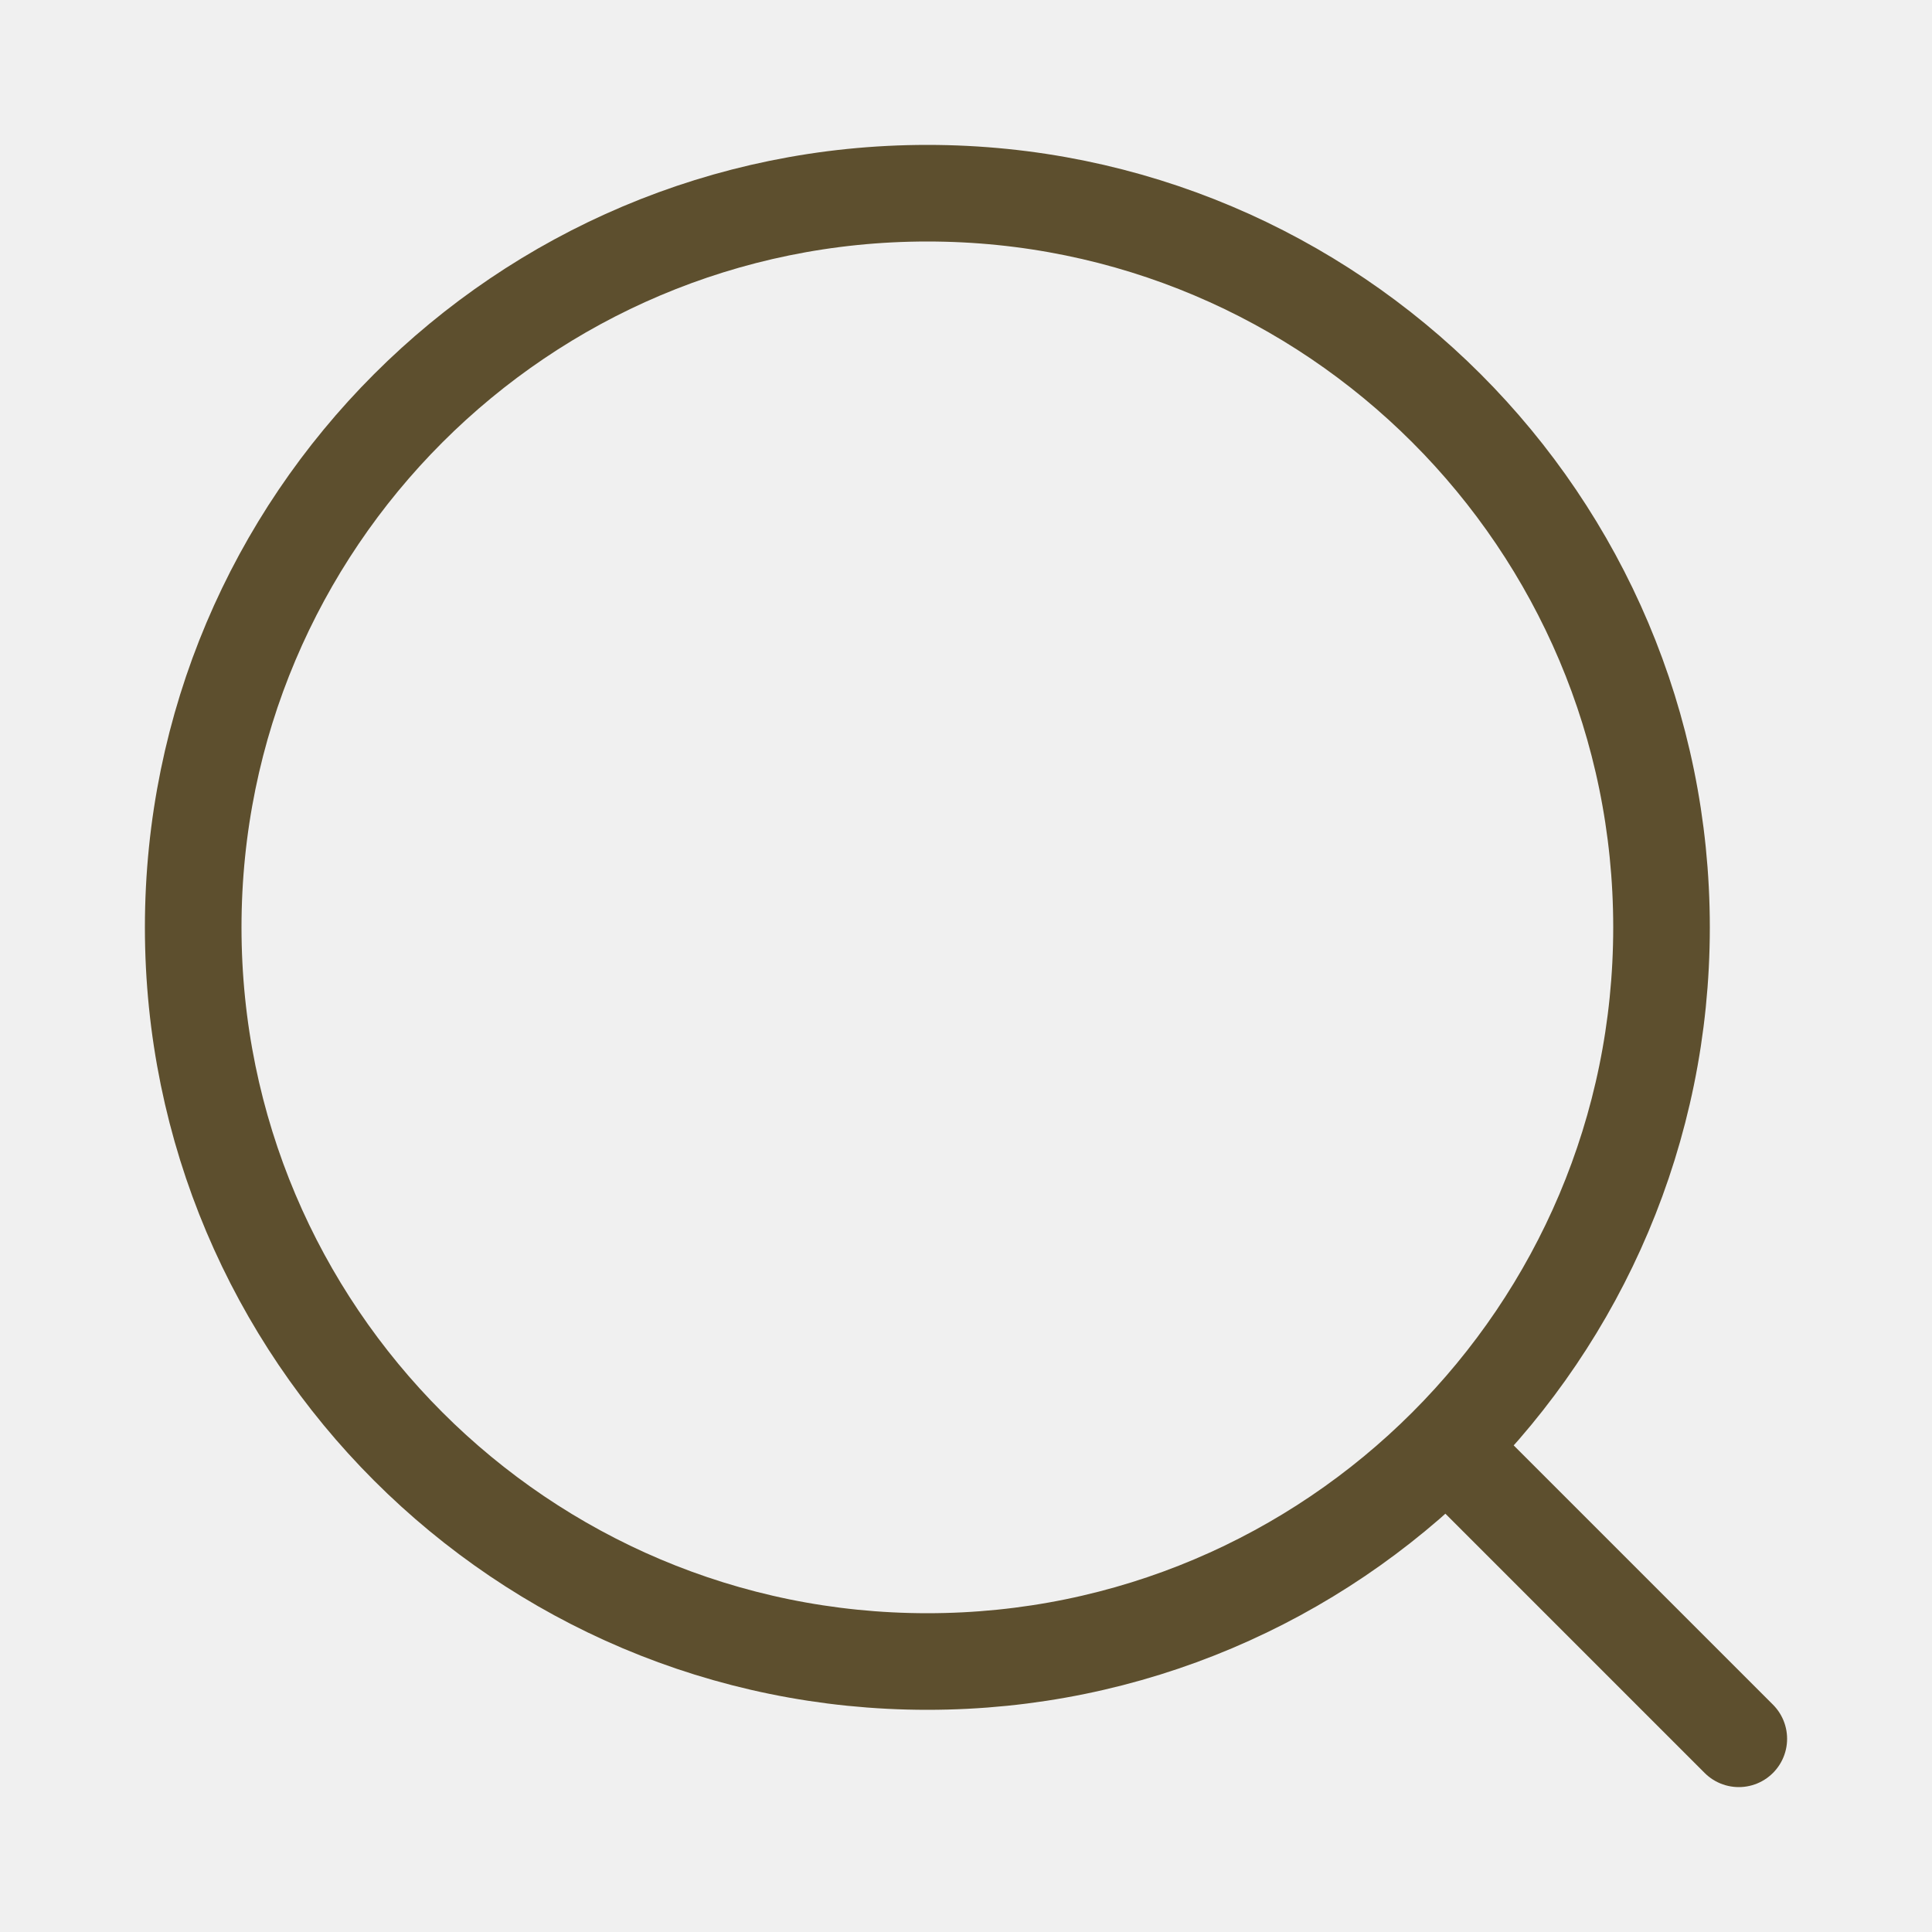
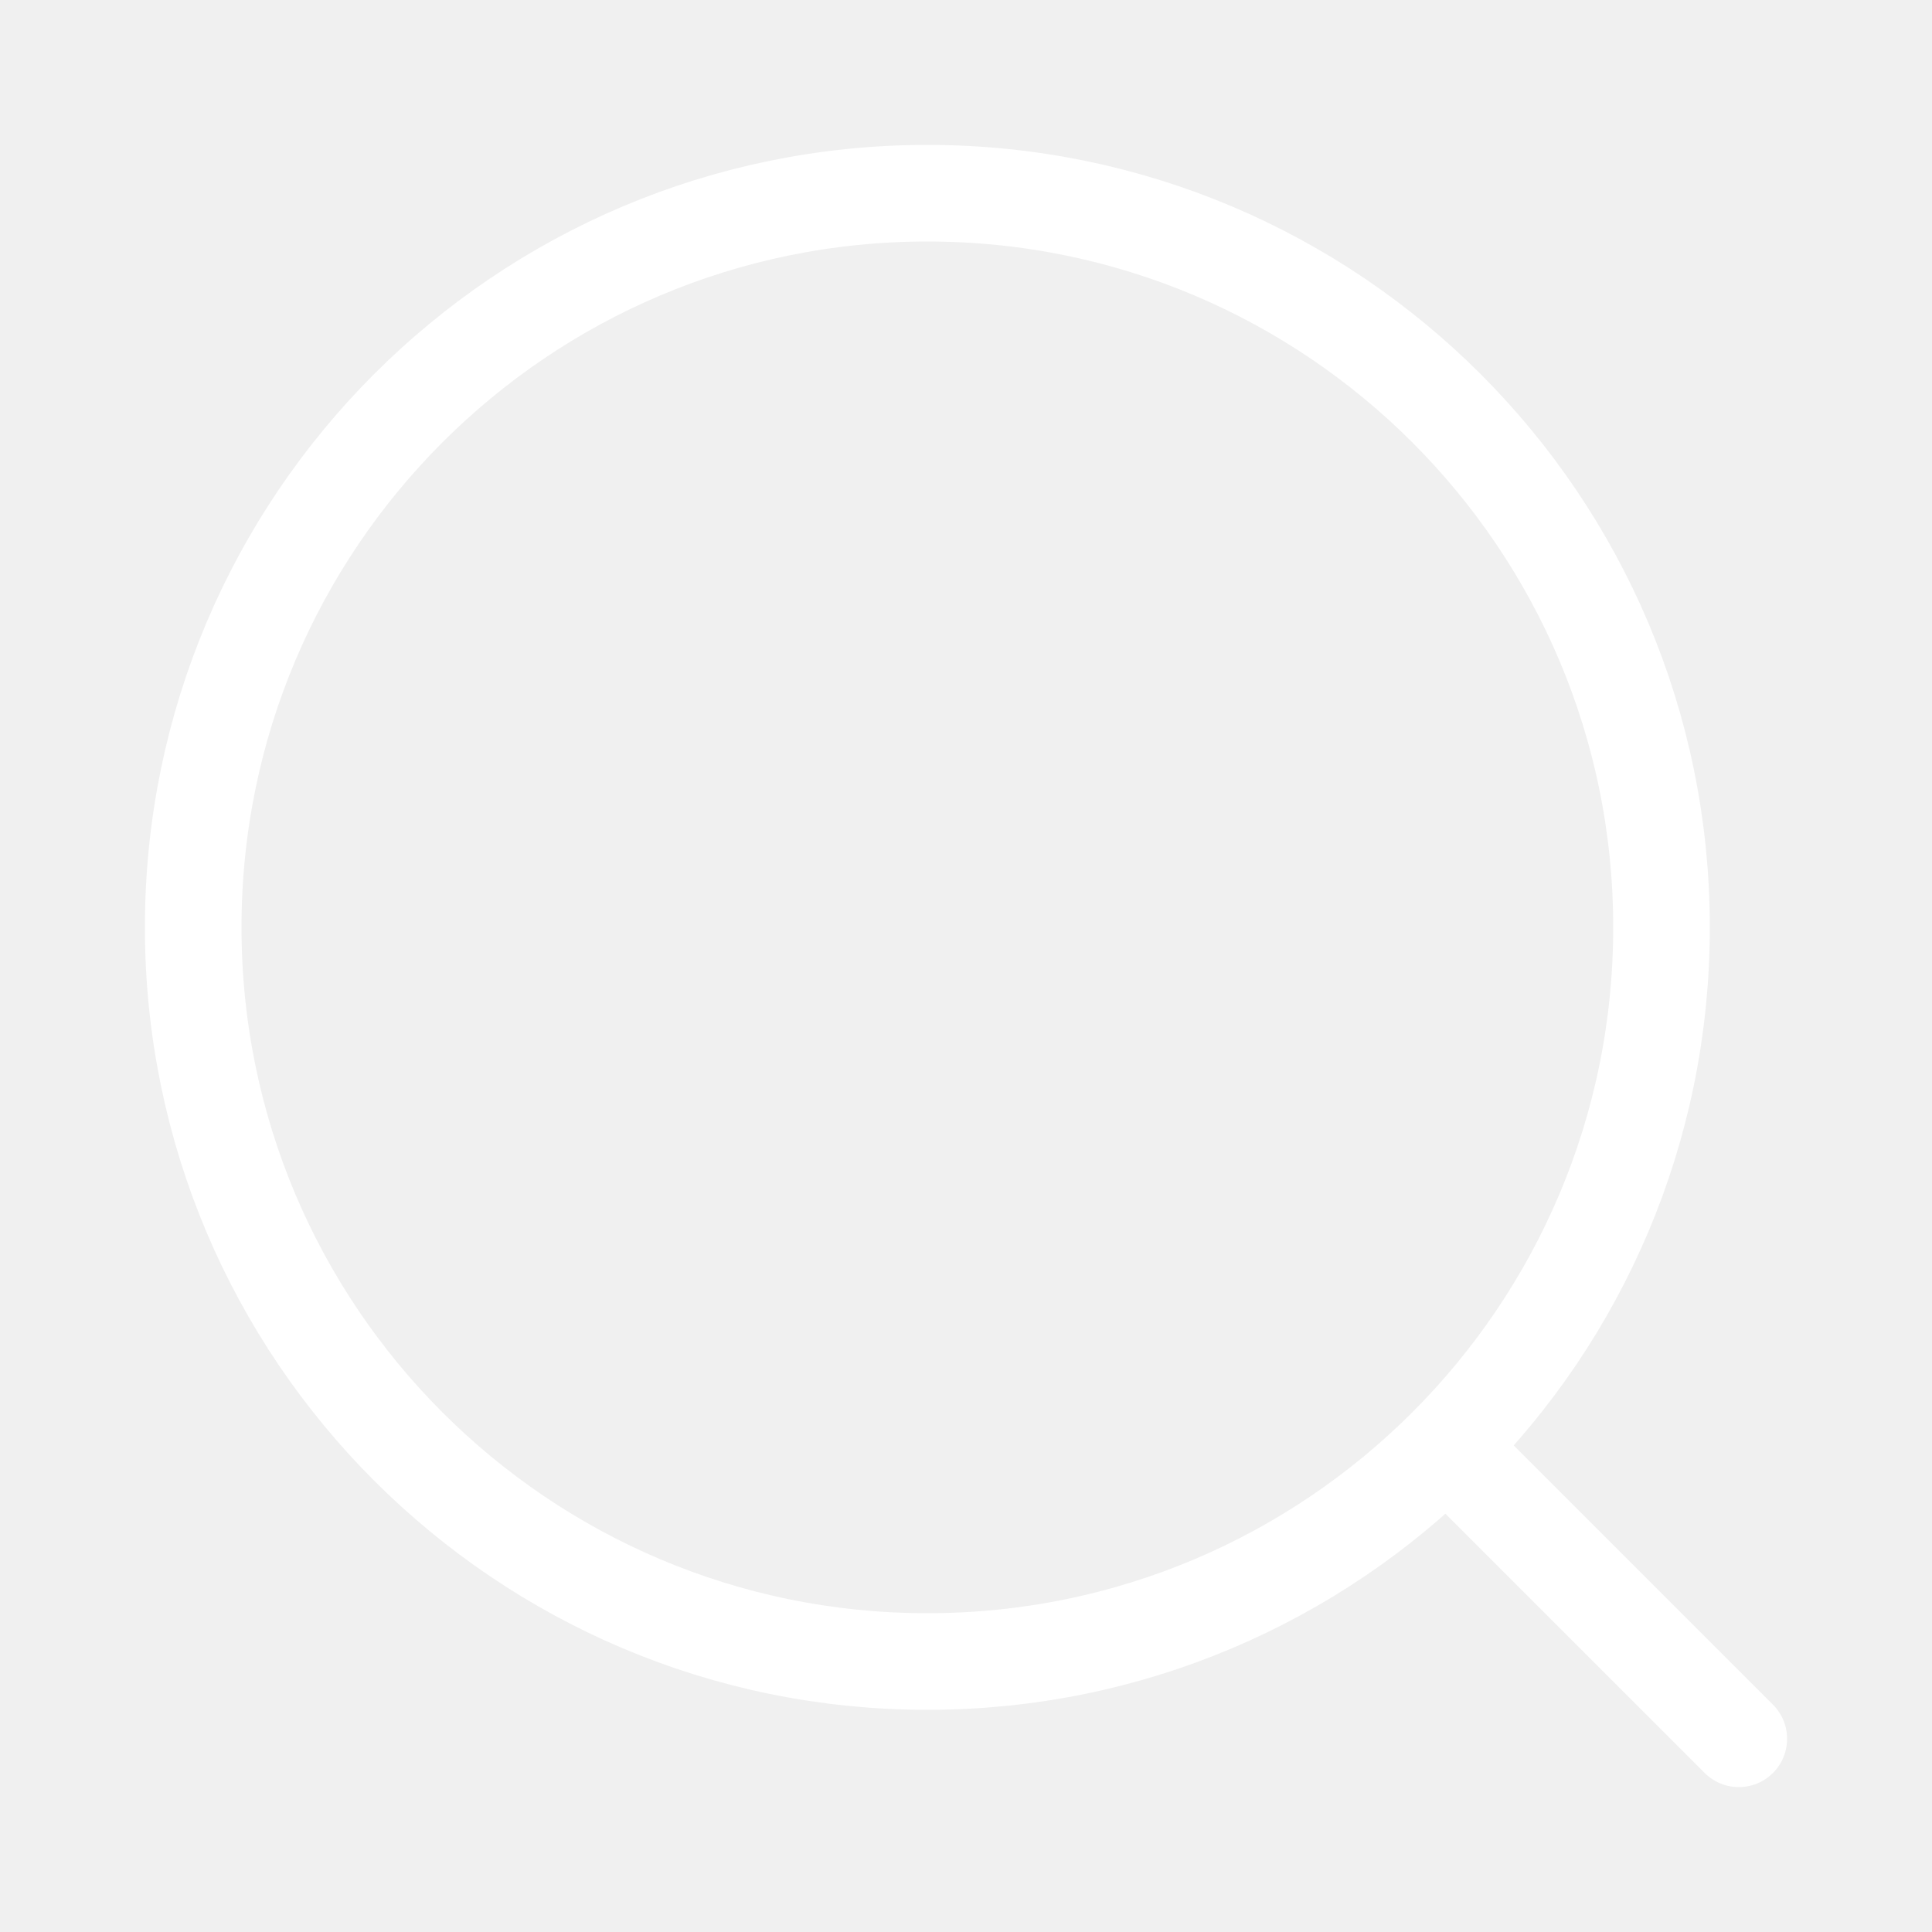
<svg xmlns="http://www.w3.org/2000/svg" width="20" height="20" viewBox="0 0 20 20" fill="none">
-   <path d="M15.2 15.2L18 18M17.2 9.6C17.2 5.403 13.797 2 9.6 2C5.403 2 2 5.403 2 9.6C2 13.797 5.403 17.2 9.6 17.2C13.797 17.2 17.2 13.797 17.2 9.6Z" stroke="#5D4F2E" stroke-linecap="round" stroke-linejoin="round" />
+   <path d="M15.2 15.2L18 18M17.2 9.6C17.2 5.403 13.797 2 9.6 2C5.403 2 2 5.403 2 9.6C2 13.797 5.403 17.2 9.6 17.2C13.797 17.2 17.2 13.797 17.2 9.6Z" stroke="white" stroke-linecap="round" stroke-linejoin="round" />
</svg>
